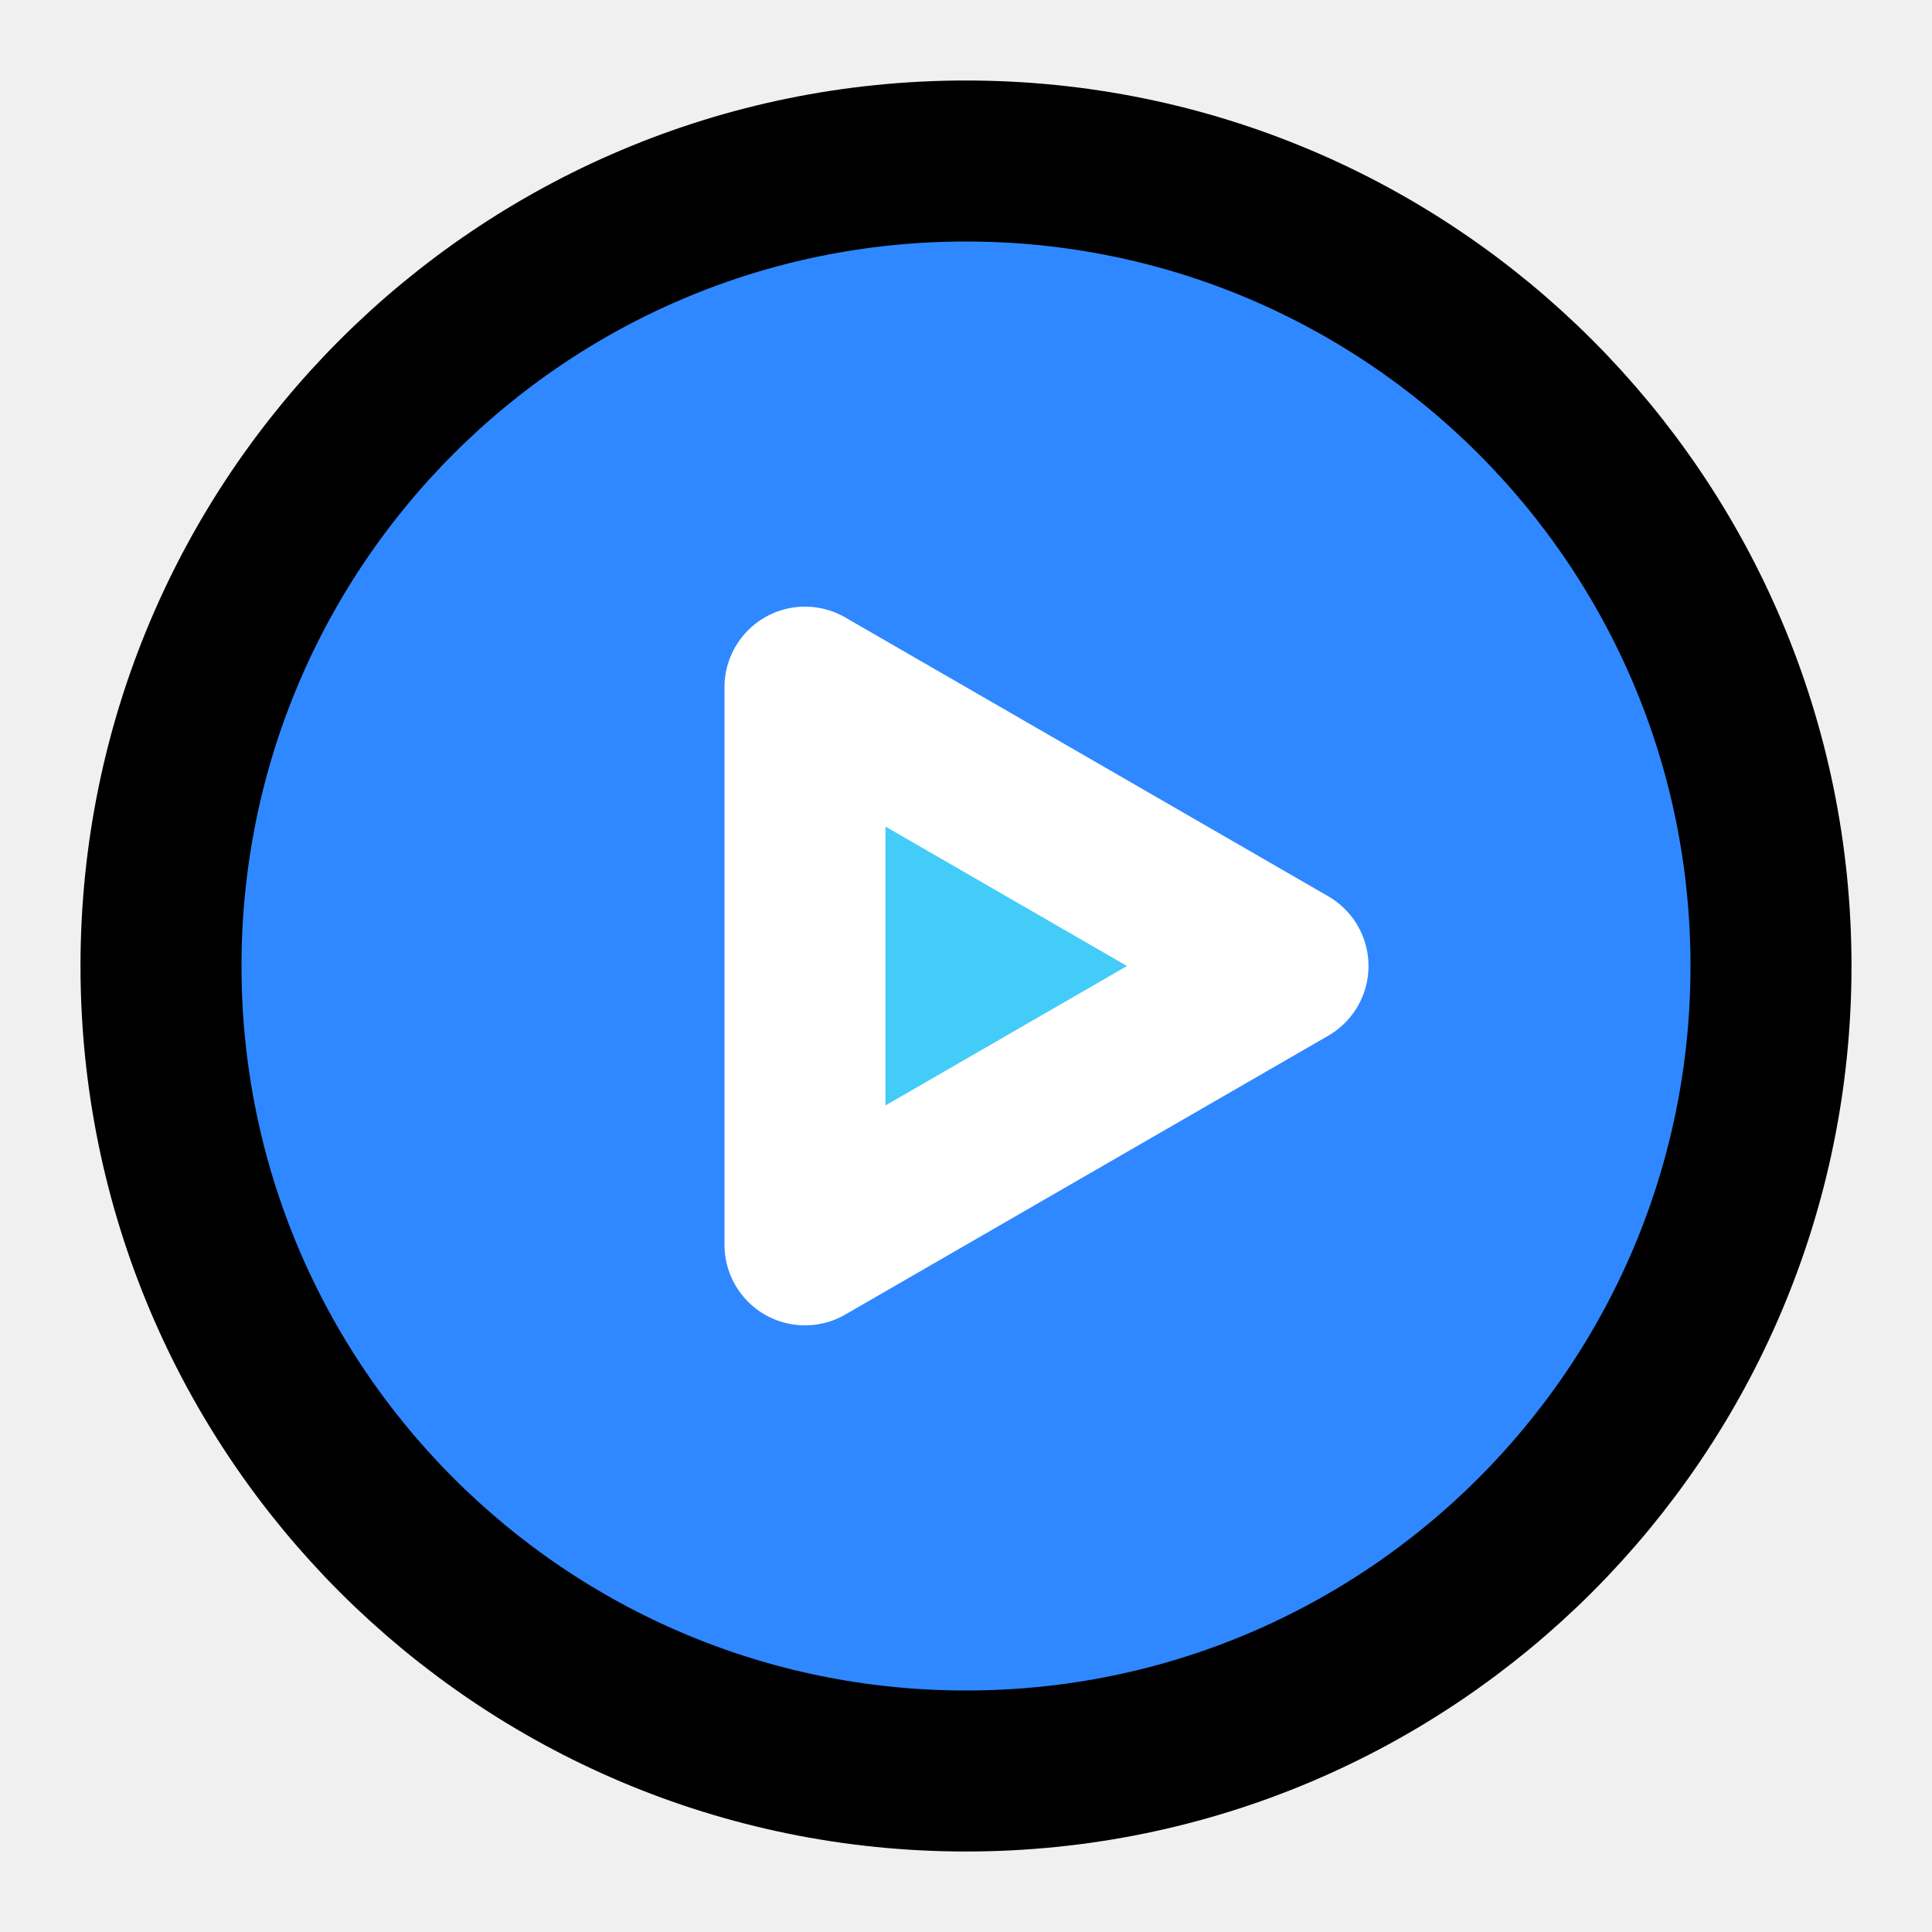
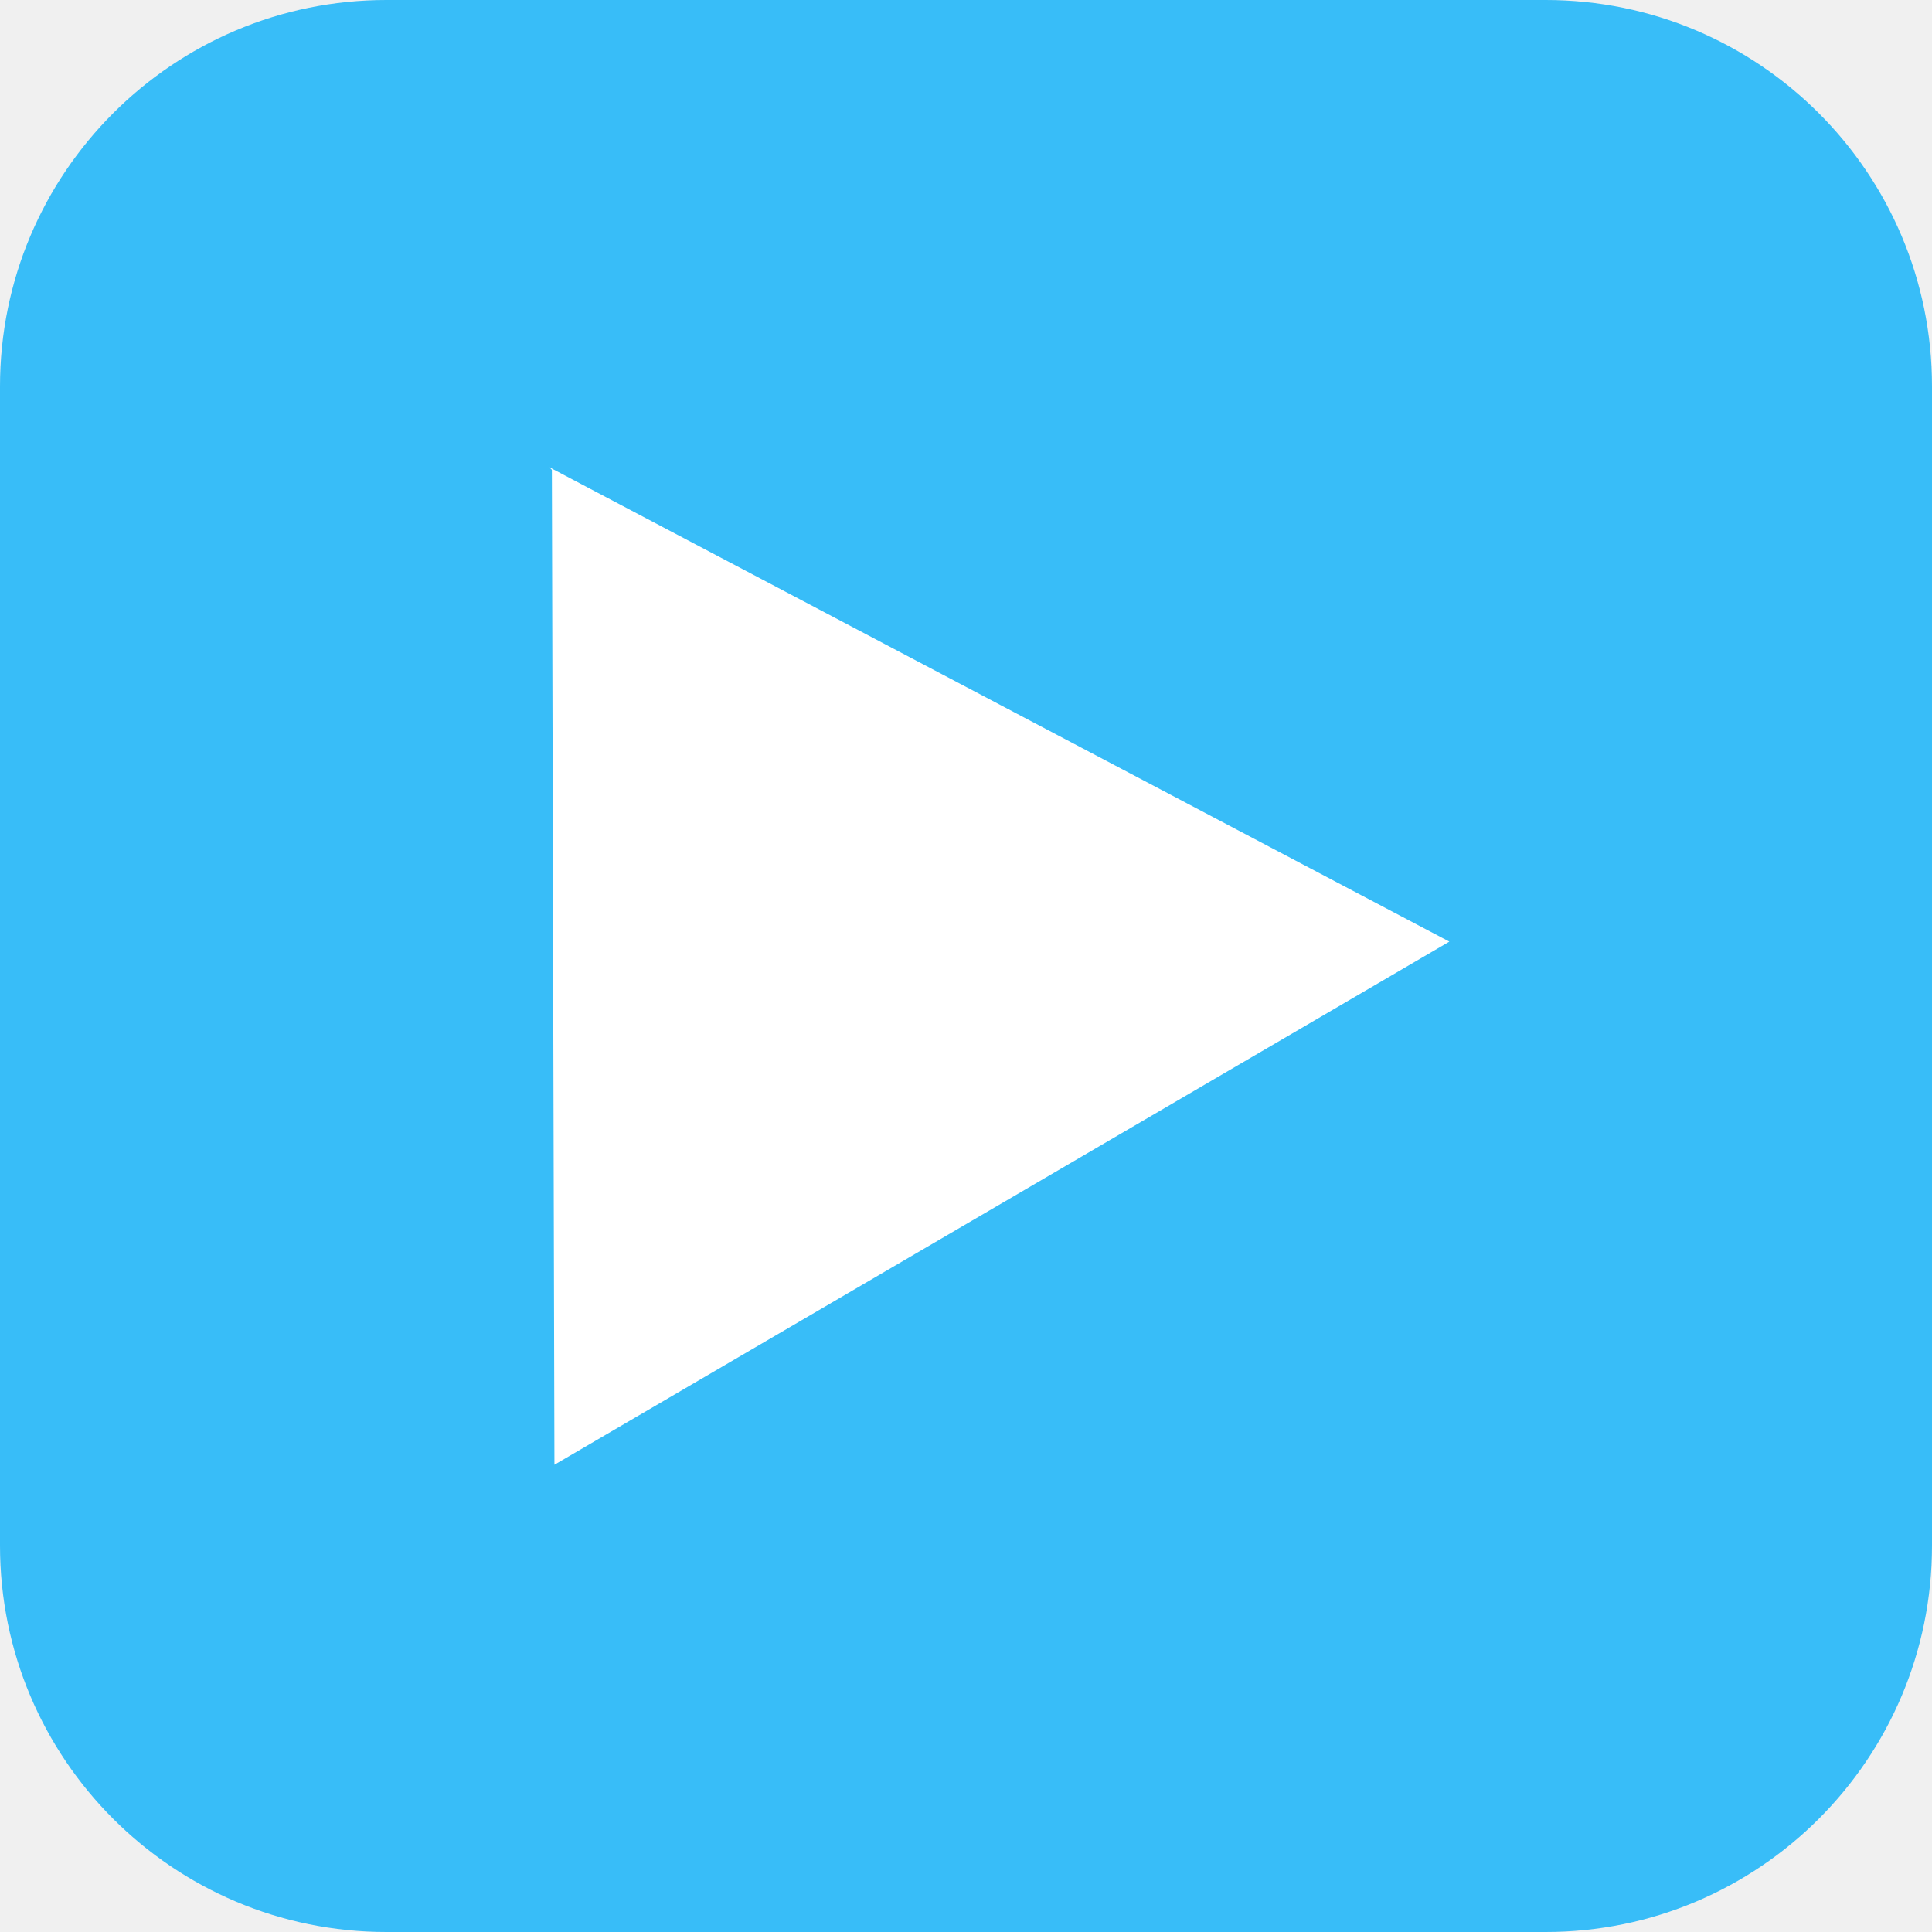
- <svg xmlns="http://www.w3.org/2000/svg" fill="none" height="48" viewBox="0 0 48 48" width="48">
-   <path d="m0 0h48v48h-48z" fill="#fff" fill-opacity=".01" />
-   <g stroke-linejoin="round" stroke-width="4">
-     <path d="m24 44c11.046 0 20-8.954 20-20s-8.954-20-20-20-20 8.954-20 20 8.954 20 20 20z" fill="#2f88ff" stroke="#000" />
-     <path d="m20 24v-6.928l6 3.464 6 3.464-6 3.464-6 3.464z" fill="#43ccf8" stroke="#fff" />
-   </g>
+ <svg xmlns="http://www.w3.org/2000/svg" id="e1R9738Kkhd1" viewBox="0 0 250 250" shape-rendering="geometricPrecision" text-rendering="geometricPrecision">
+   <path d="M50,250c-27.614,0-50-22.386-50-50L0,50C0,22.386,22.386,0,50,0h150c27.614,0,50,22.386,50,50v150c0,27.614-22.386,50-50,50h-150Z" fill="#38bdf8" stroke-width="0" />
+   <path d="M76.654,55.593l.332,128.743l115.802-67.69L76.322,55.262" transform="translate(-5.241881 5.200954)" fill="#fff" stroke-width="0.5" />
</svg>
